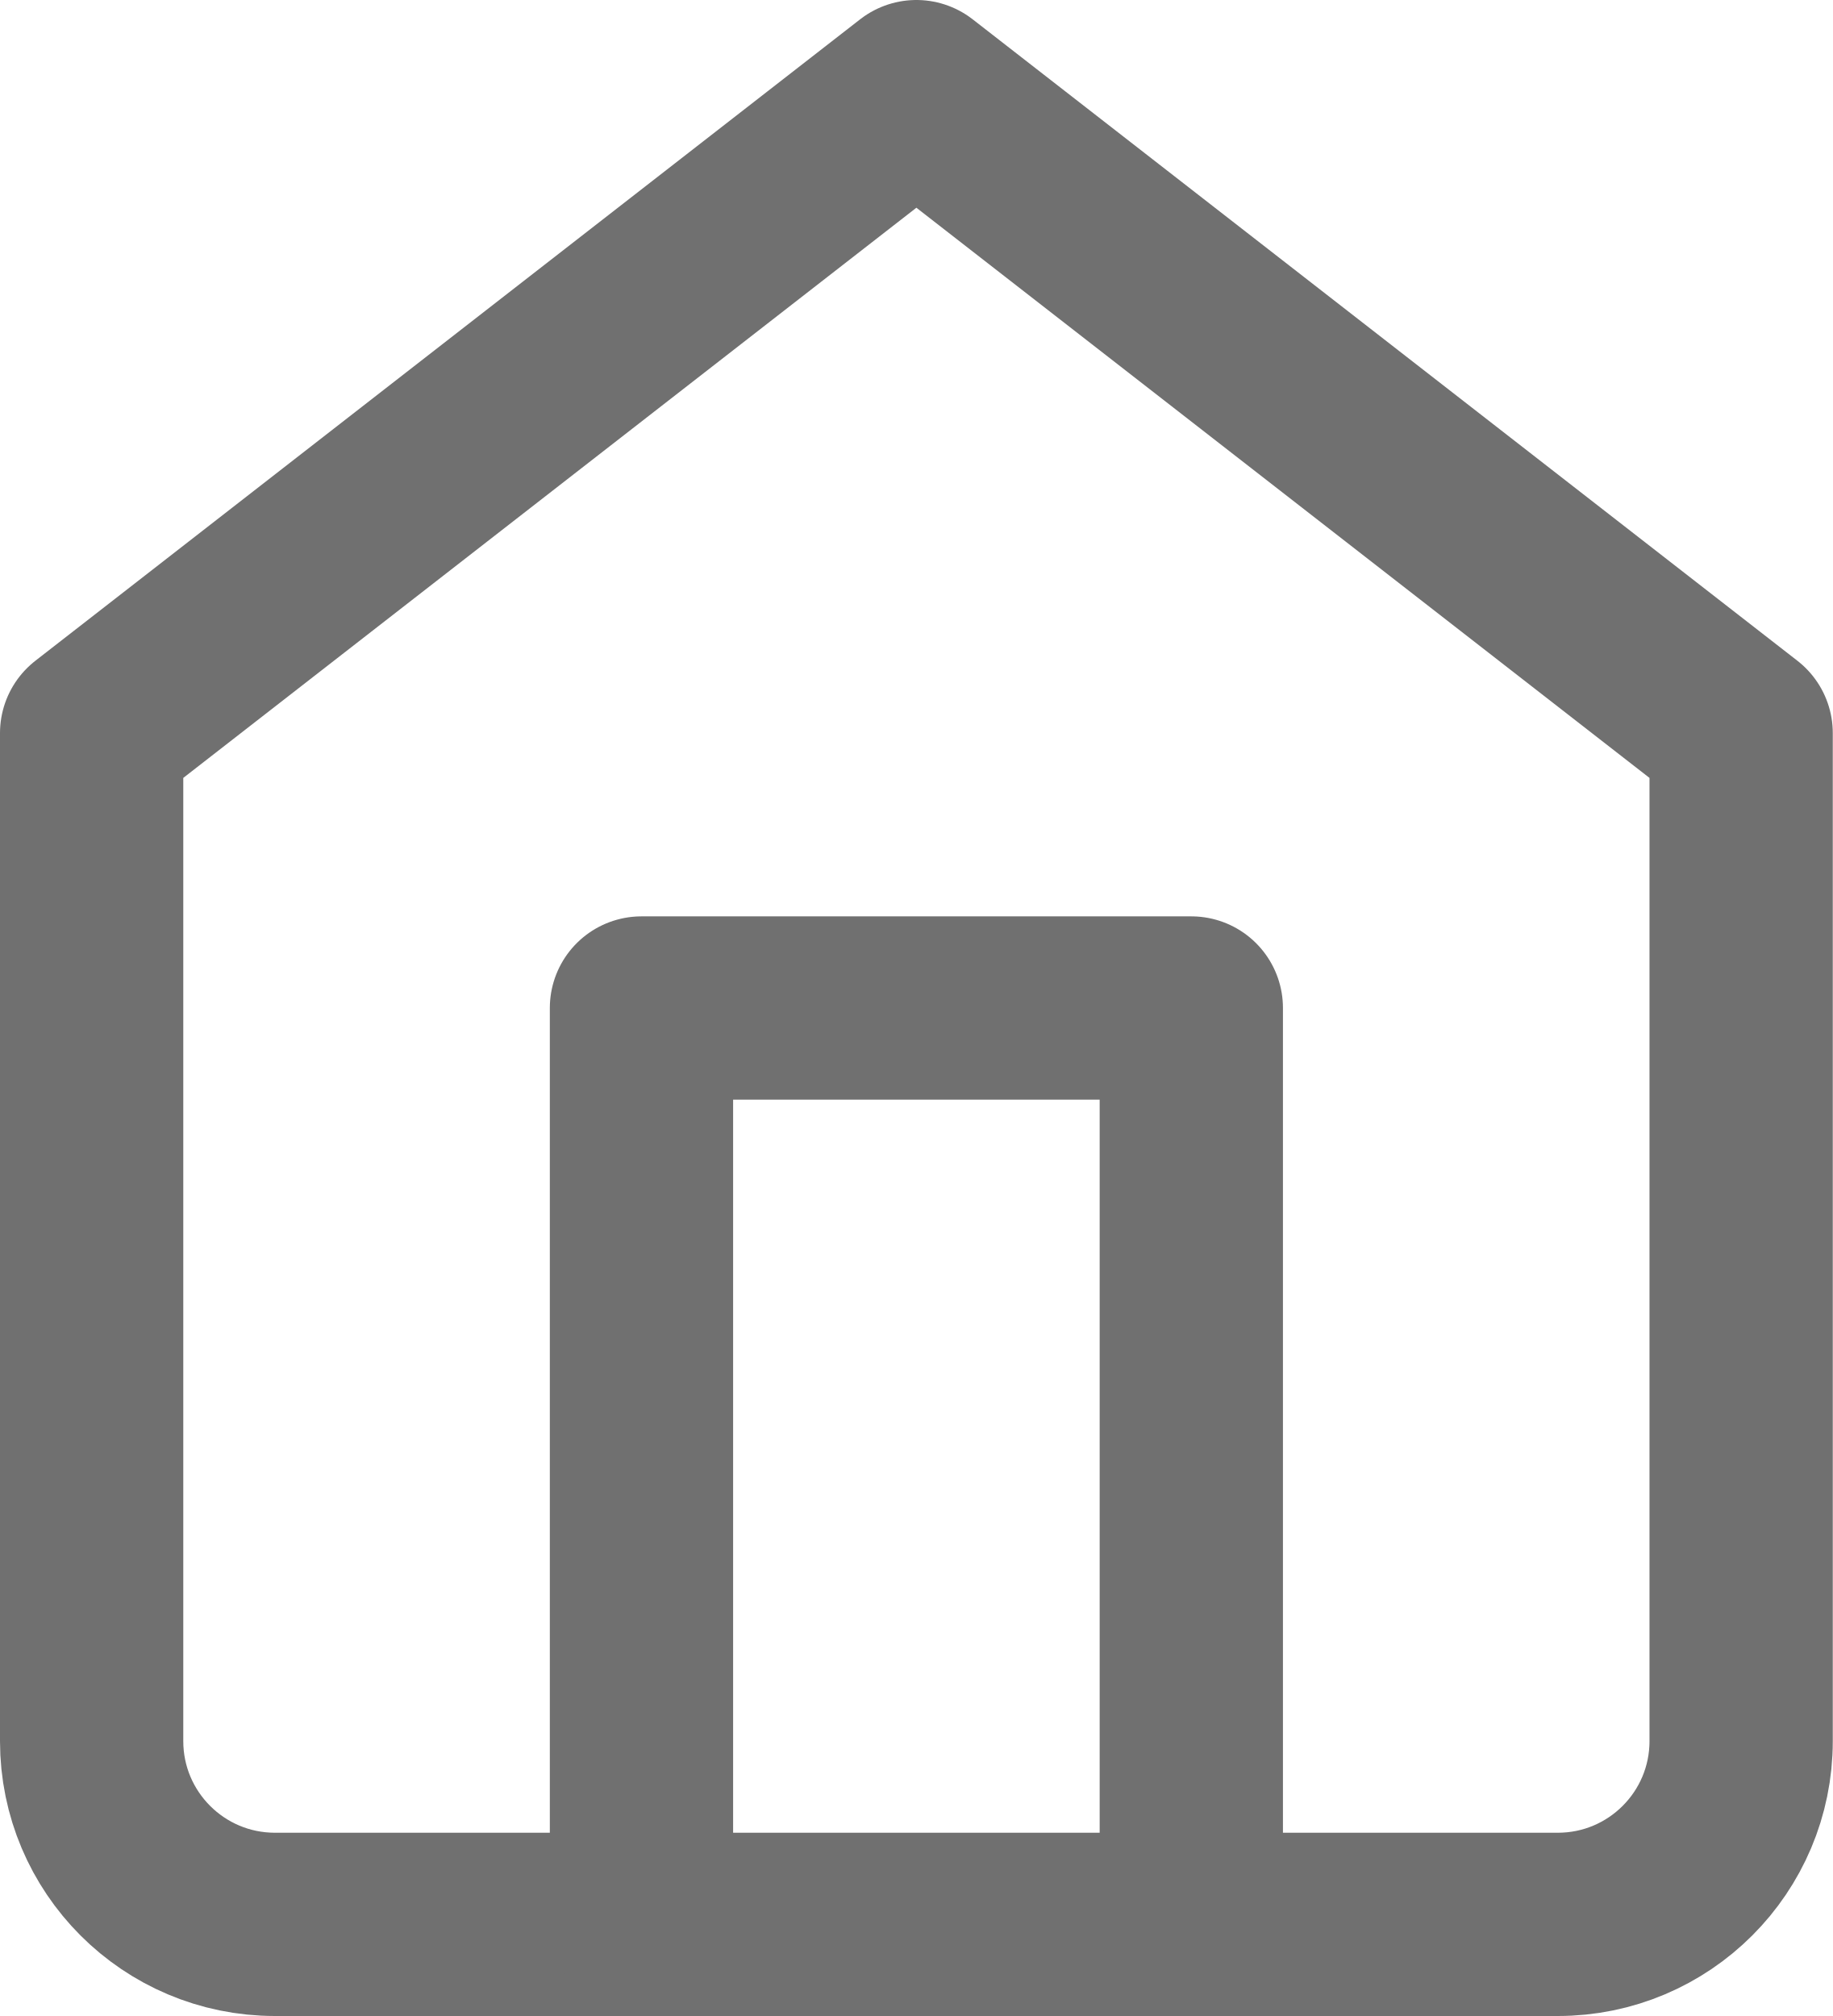
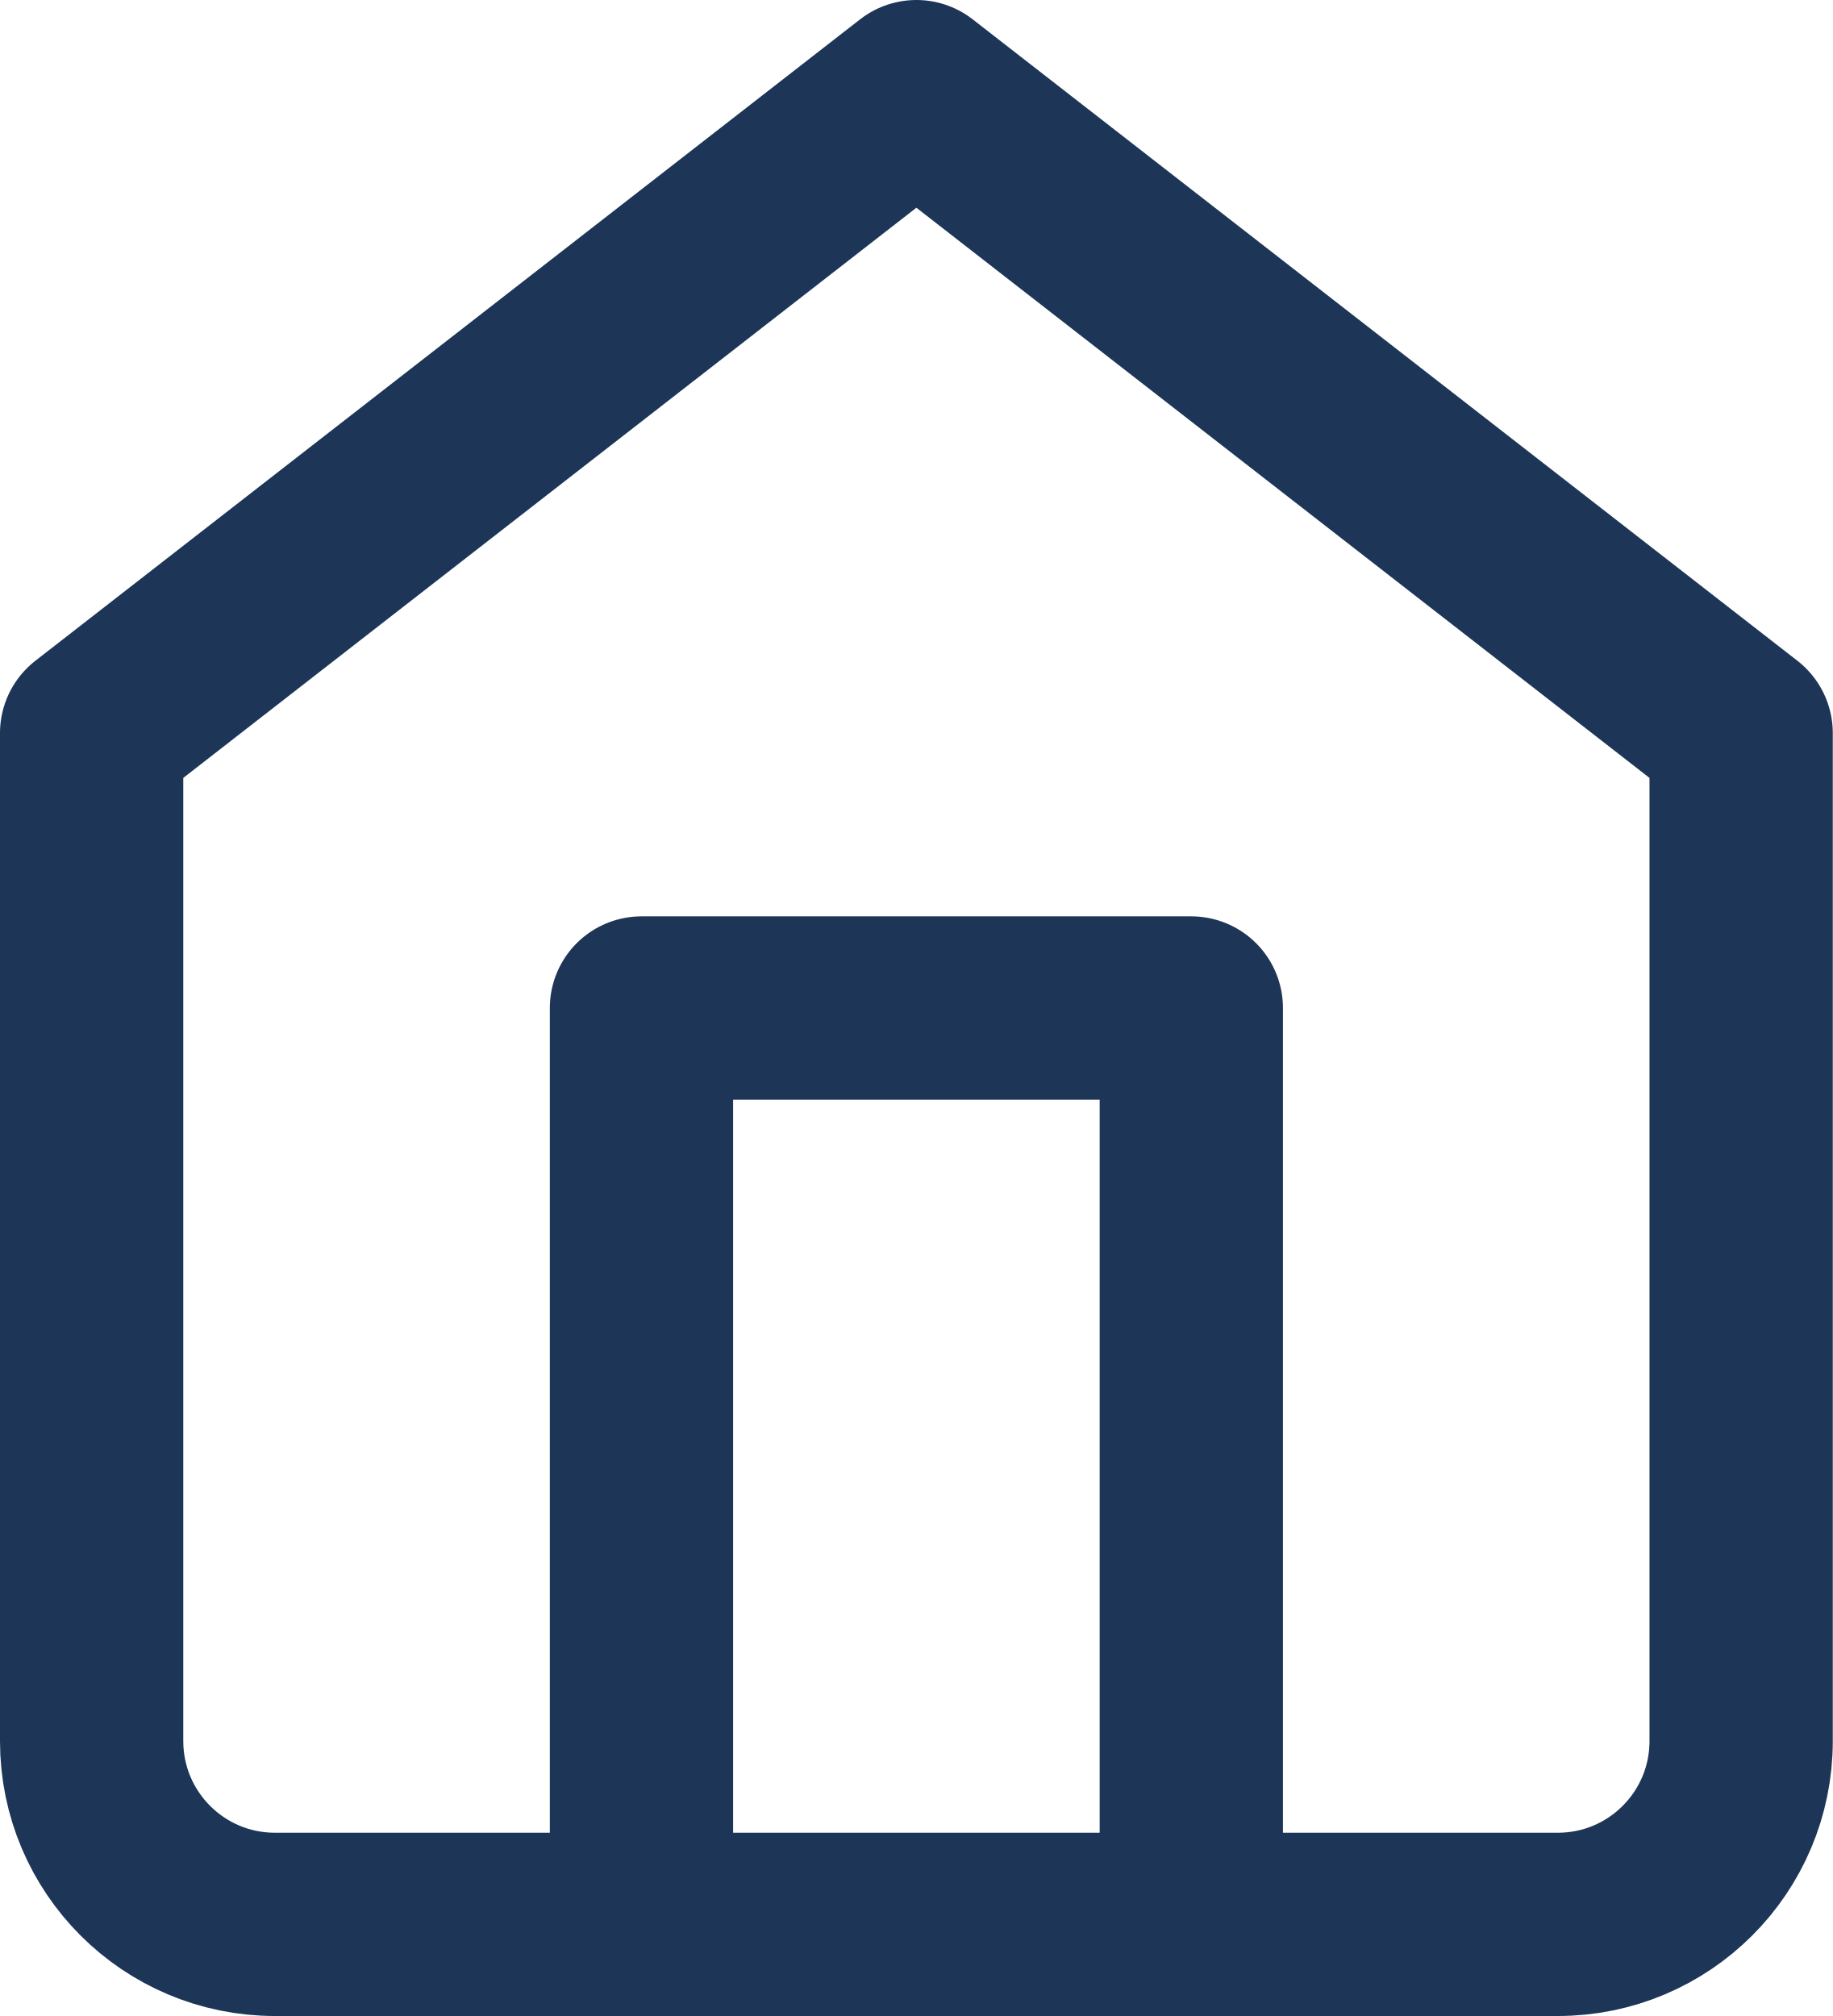
<svg xmlns="http://www.w3.org/2000/svg" width="30" height="33" viewBox="0 0 30 33">
-   <g id="Icon_feather-home" data-name="Icon feather-home" transform="translate(-3 -1.5)">
-     <path id="Path_1" data-name="Path 1" d="M4.5,13.5,18,3,31.5,13.5V30a3,3,0,0,1-3,3H7.5a3,3,0,0,1-3-3Z" fill="none" stroke="#707070" stroke-linecap="round" stroke-linejoin="round" stroke-width="3" />
-     <path id="Path_2" data-name="Path 2" d="M13.5,33V18h9V33" fill="none" stroke="#707070" stroke-linecap="round" stroke-linejoin="round" stroke-width="3" />
+   <g id="Icon_feather-home" data-name="Icon feather-home" transform="translate(-3 -1.5)" style="isolation: isolate">
+     <path id="Path_3" data-name="Path 3" d="M4.5,13.5,18,3,31.5,13.5V30a3,3,0,0,1-3,3H7.5a3,3,0,0,1-3-3Z" fill="none" stroke="#1d3557" stroke-linecap="round" stroke-linejoin="round" stroke-width="3" />
+     <path id="Path_4" data-name="Path 4" d="M13.5,33V18h9V33" fill="none" stroke="#1d3557" stroke-linecap="round" stroke-linejoin="round" stroke-width="3" />
  </g>
</svg>
